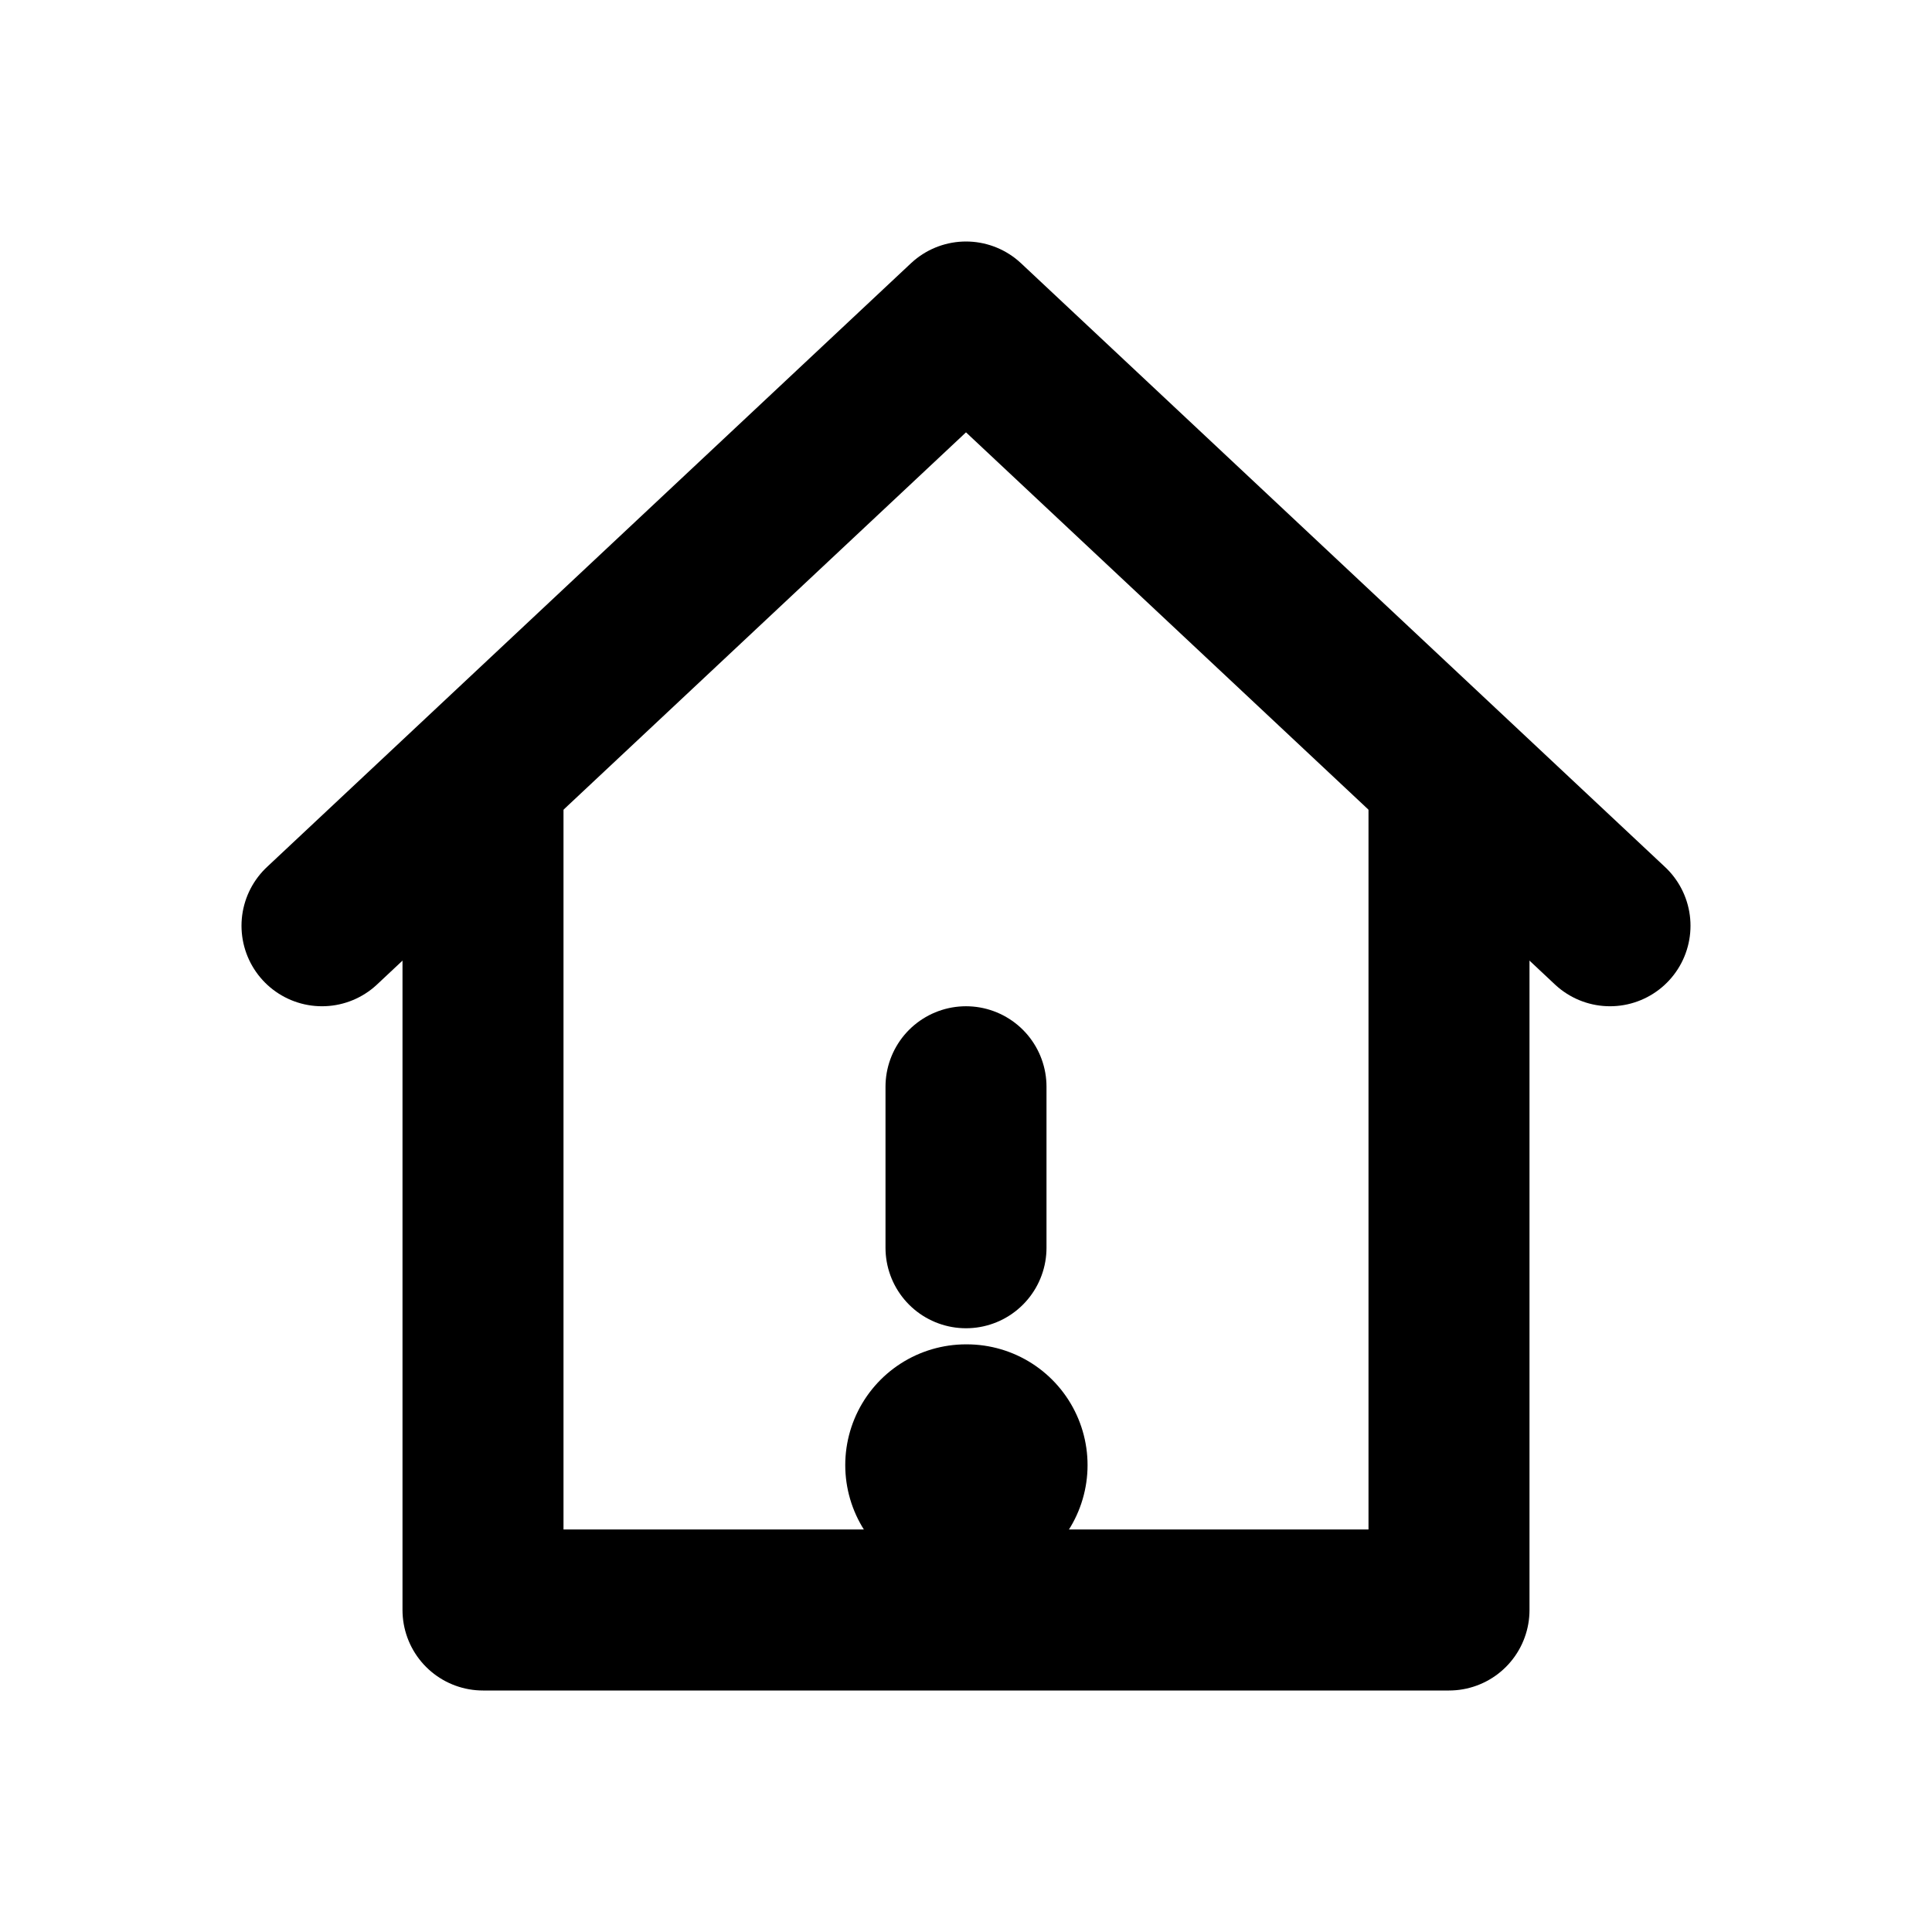
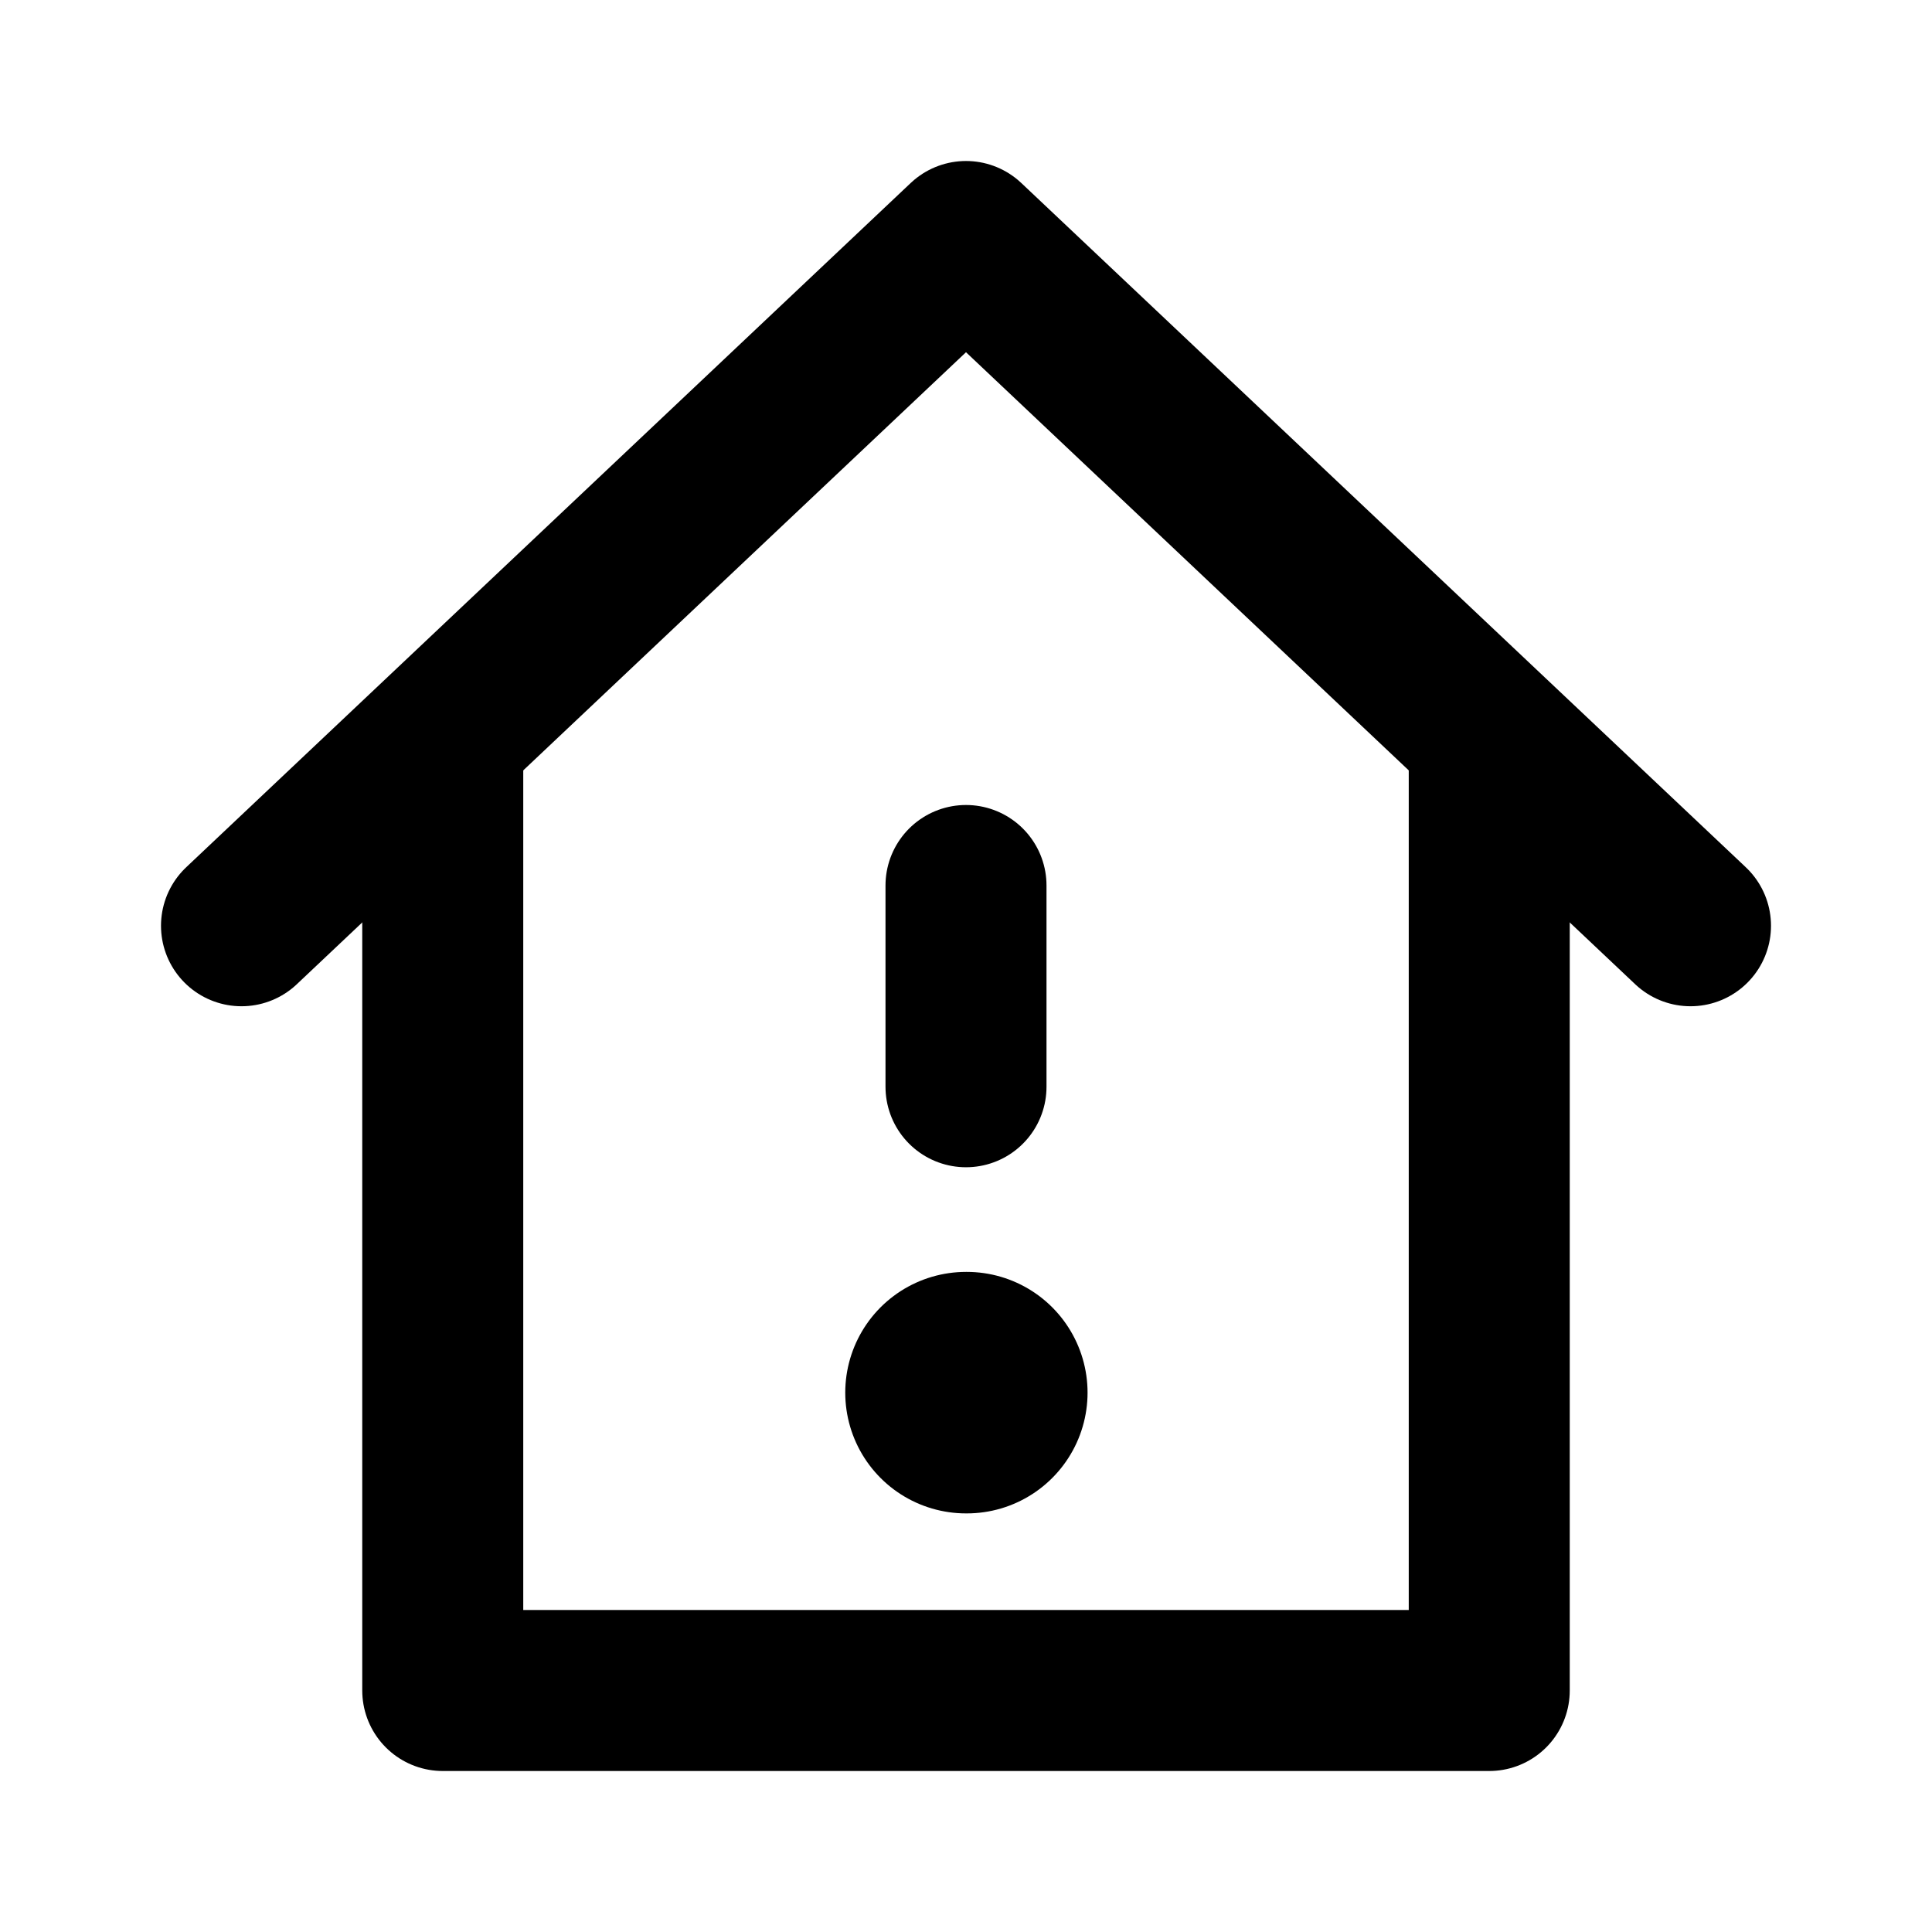
<svg xmlns="http://www.w3.org/2000/svg" viewBox="0 0 24 24" width="24" height="24" fill="none" stroke="currentColor" stroke-width="2" stroke-linecap="round" stroke-linejoin="round">
-   <path d="M4 11.5L12 4l8 7.5" />
-   <path d="M6 10v10h12V10" />
-   <path d="M12 13.5v2" />
-   <path stroke-width="3" d="M12 18.2h.01" />
+   <path d="M3 11.5L12 3l9 8.5" />
+   <path d="M5.5 9.5V21h13V9.5" />
+   <path d="M12 11v2.5" />
+   <path stroke-width="3" d="M12 17.3h.01" />
</svg>
